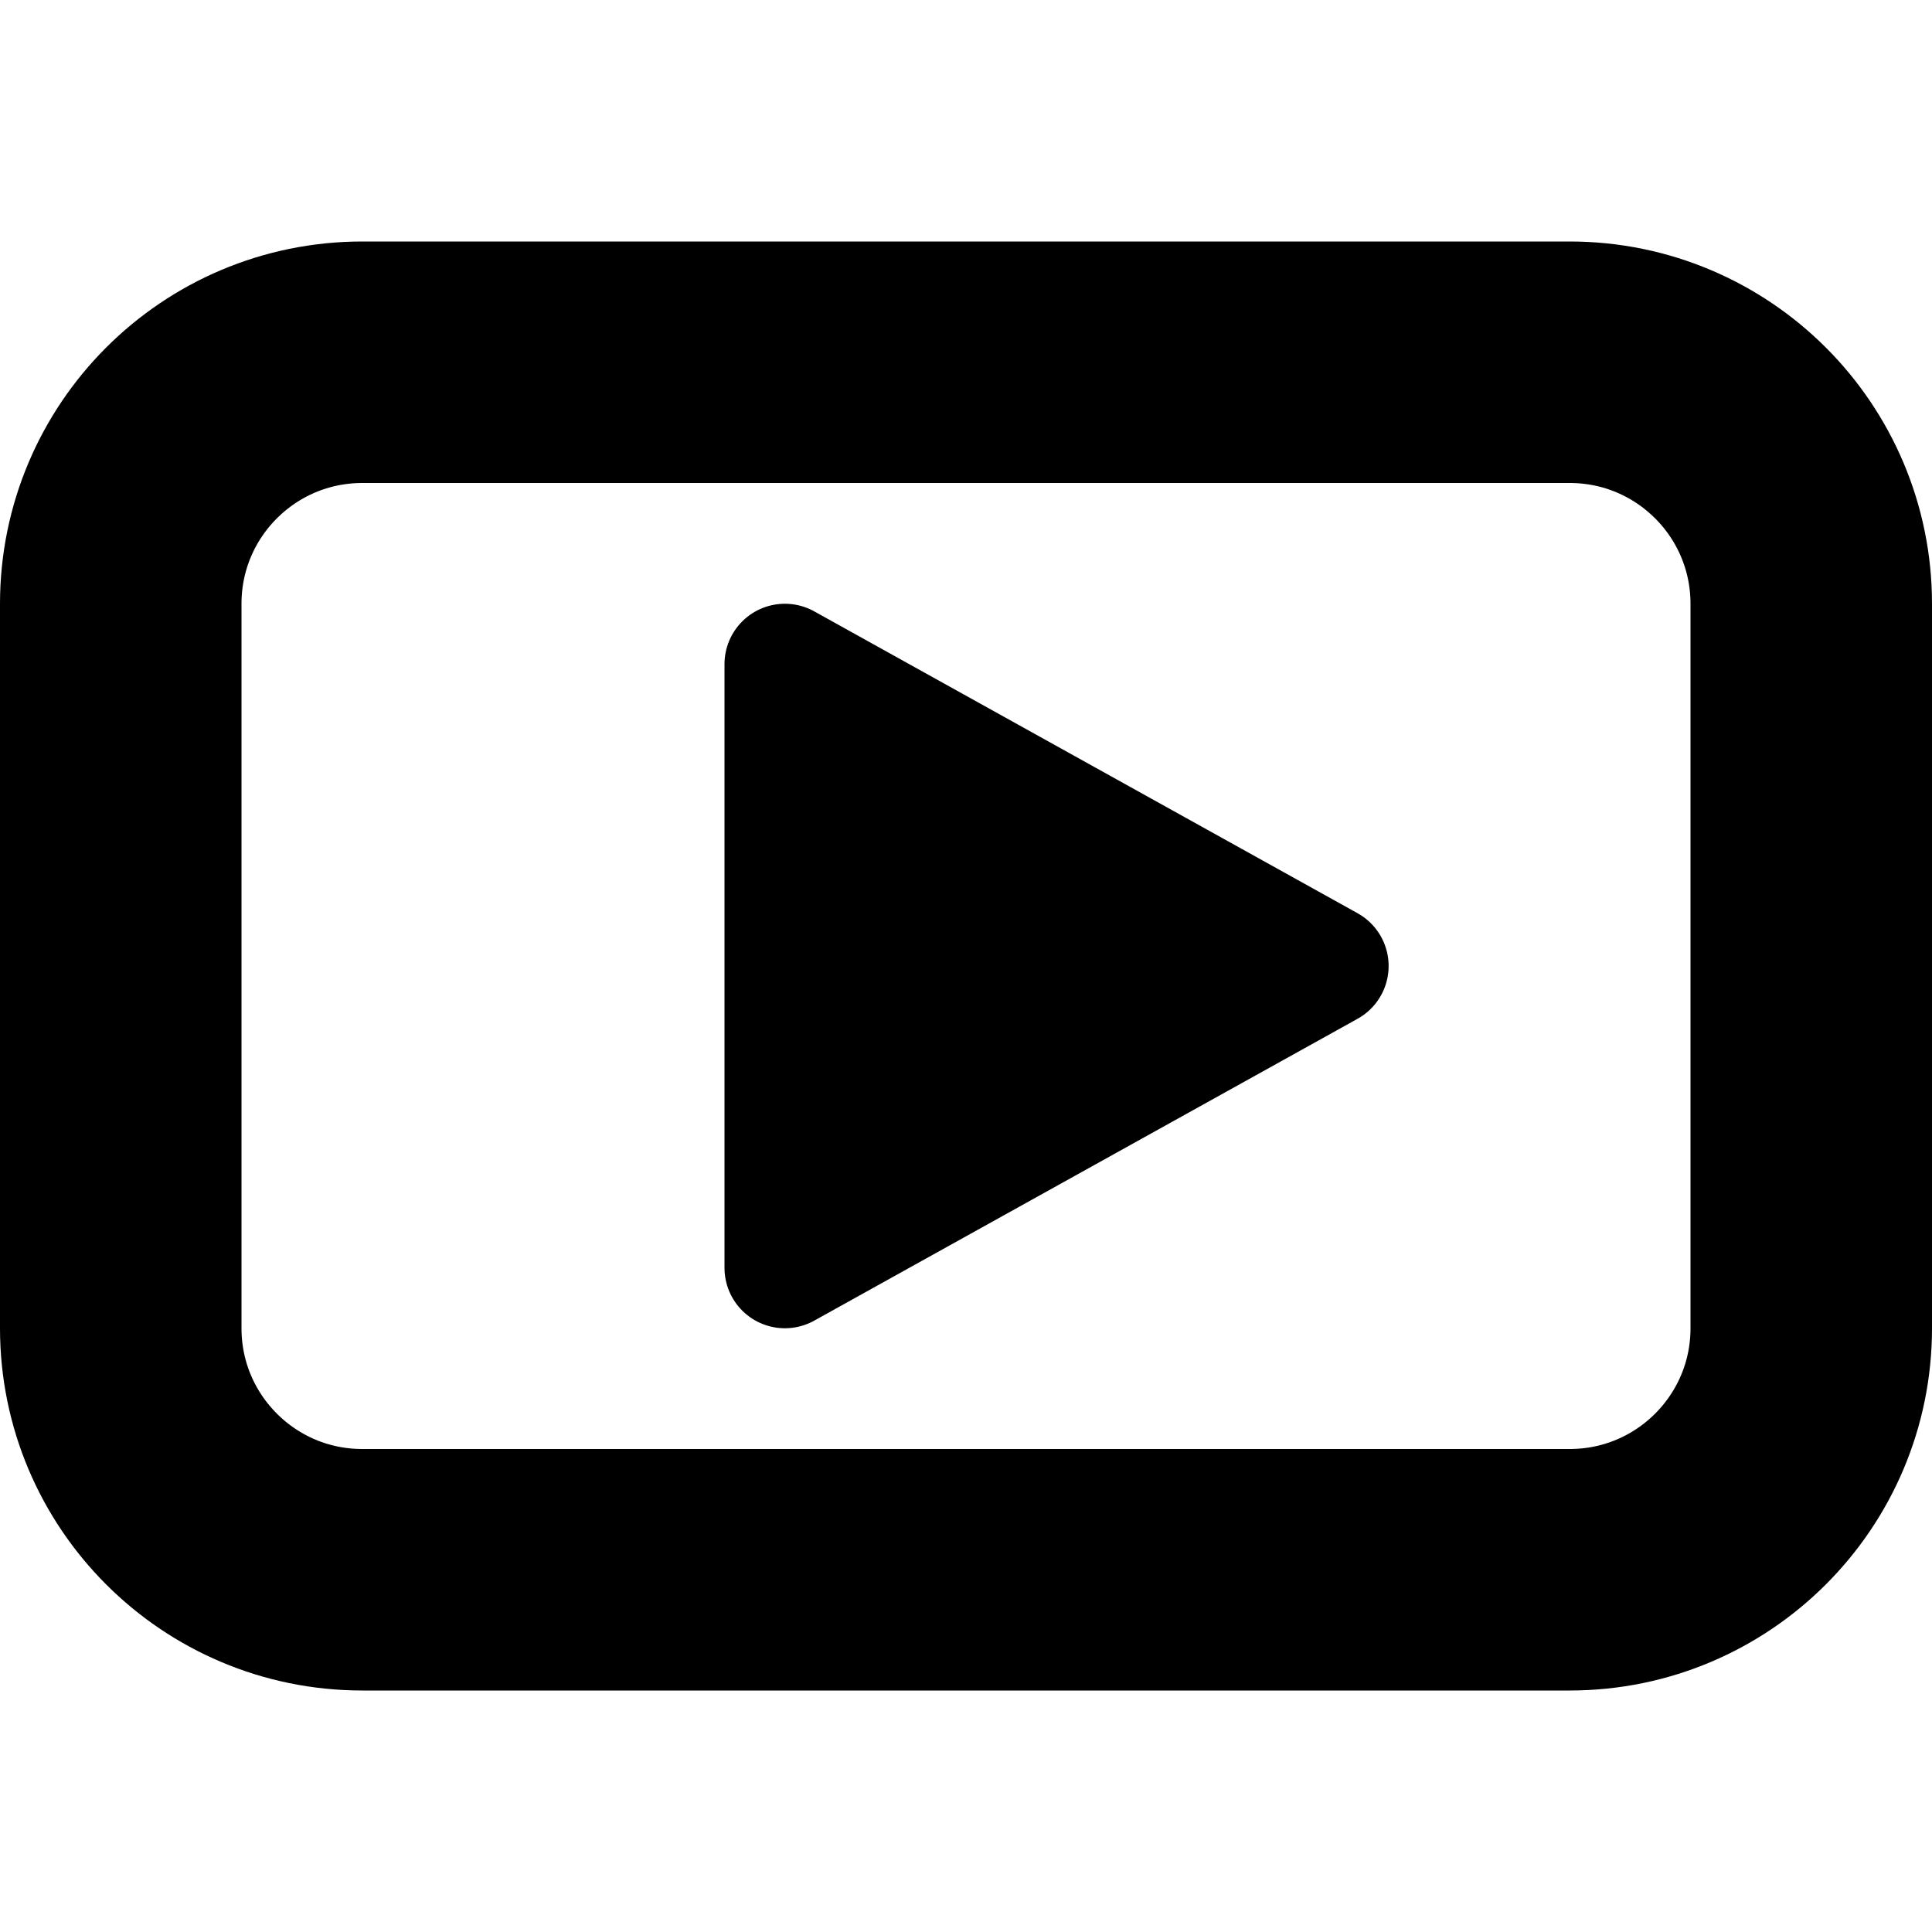
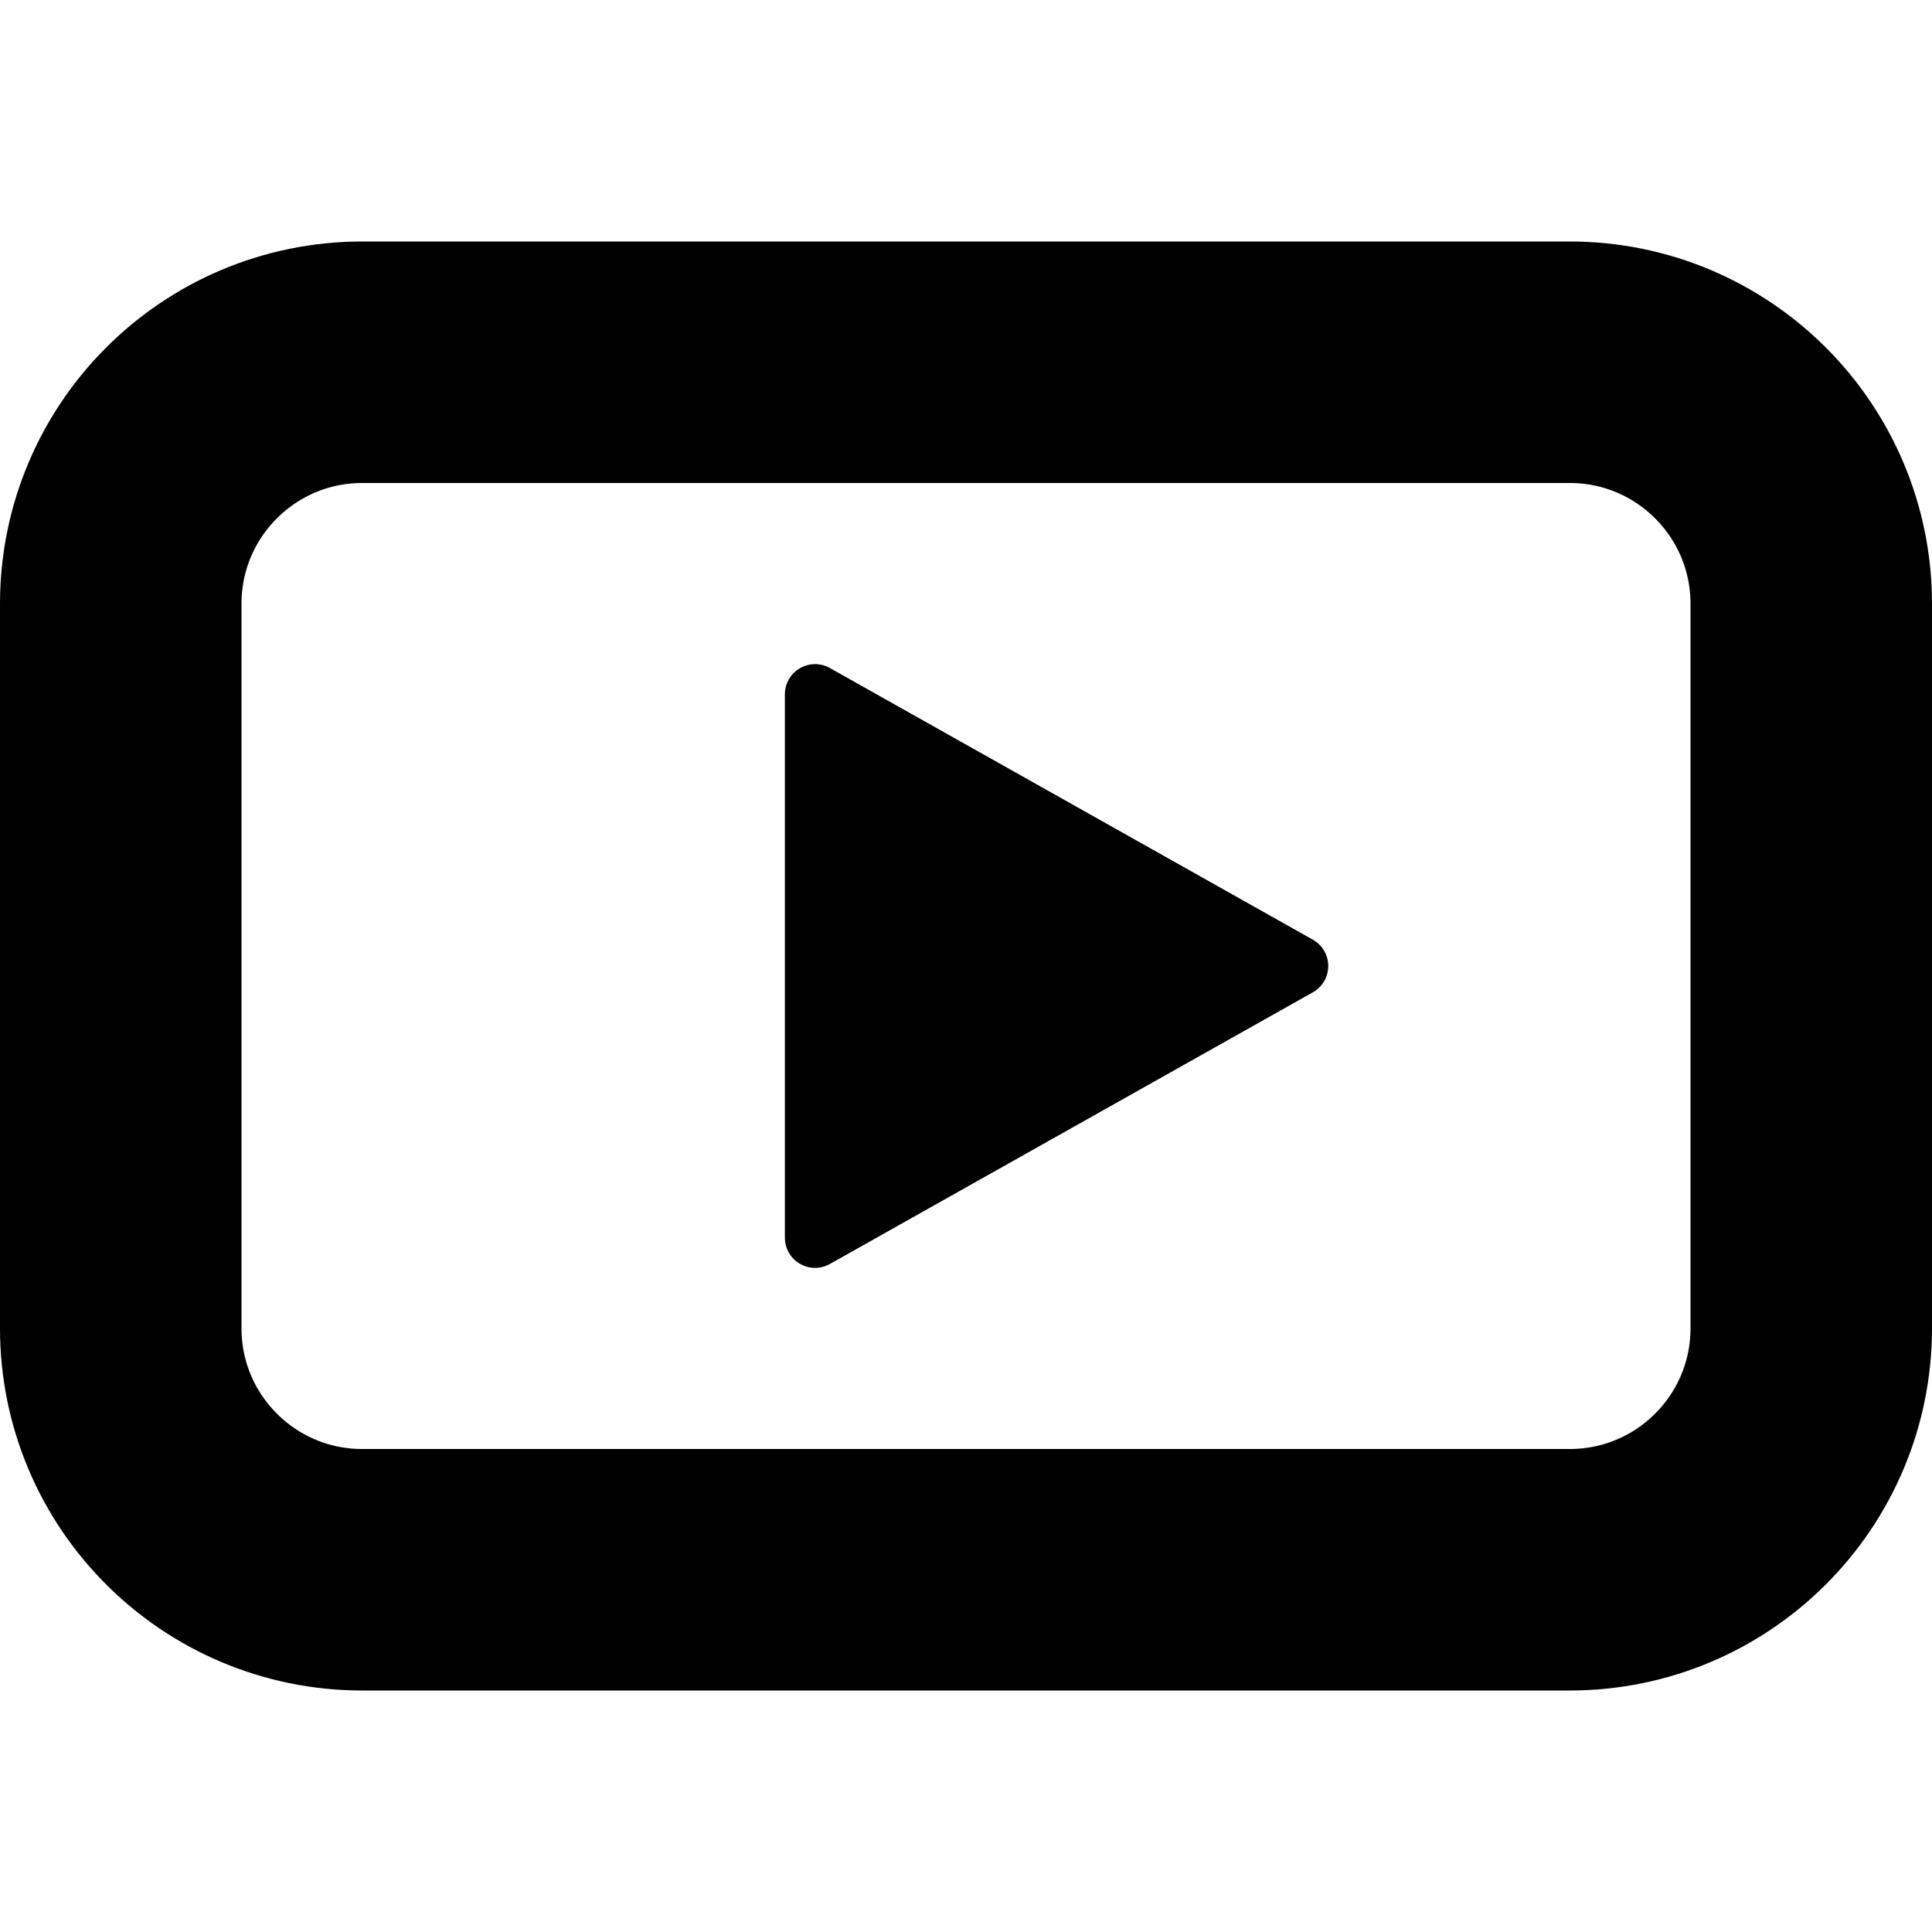
<svg xmlns="http://www.w3.org/2000/svg" viewBox="0 0 128 128" width="128" height="128">
  <rect x="8" y="24" width="112" height="80" rx="16" fill="none" stroke="currentColor" stroke-width="16" />
-   <path d="M52 44 L88 64 L52 84 Z" fill="currentColor" stroke="currentColor" stroke-width="8" stroke-linejoin="round" />
+   <path d="M54 46 L86 64 L54 82 Z" fill="currentColor" stroke="currentColor" stroke-width="4" stroke-linejoin="round" />
</svg>
